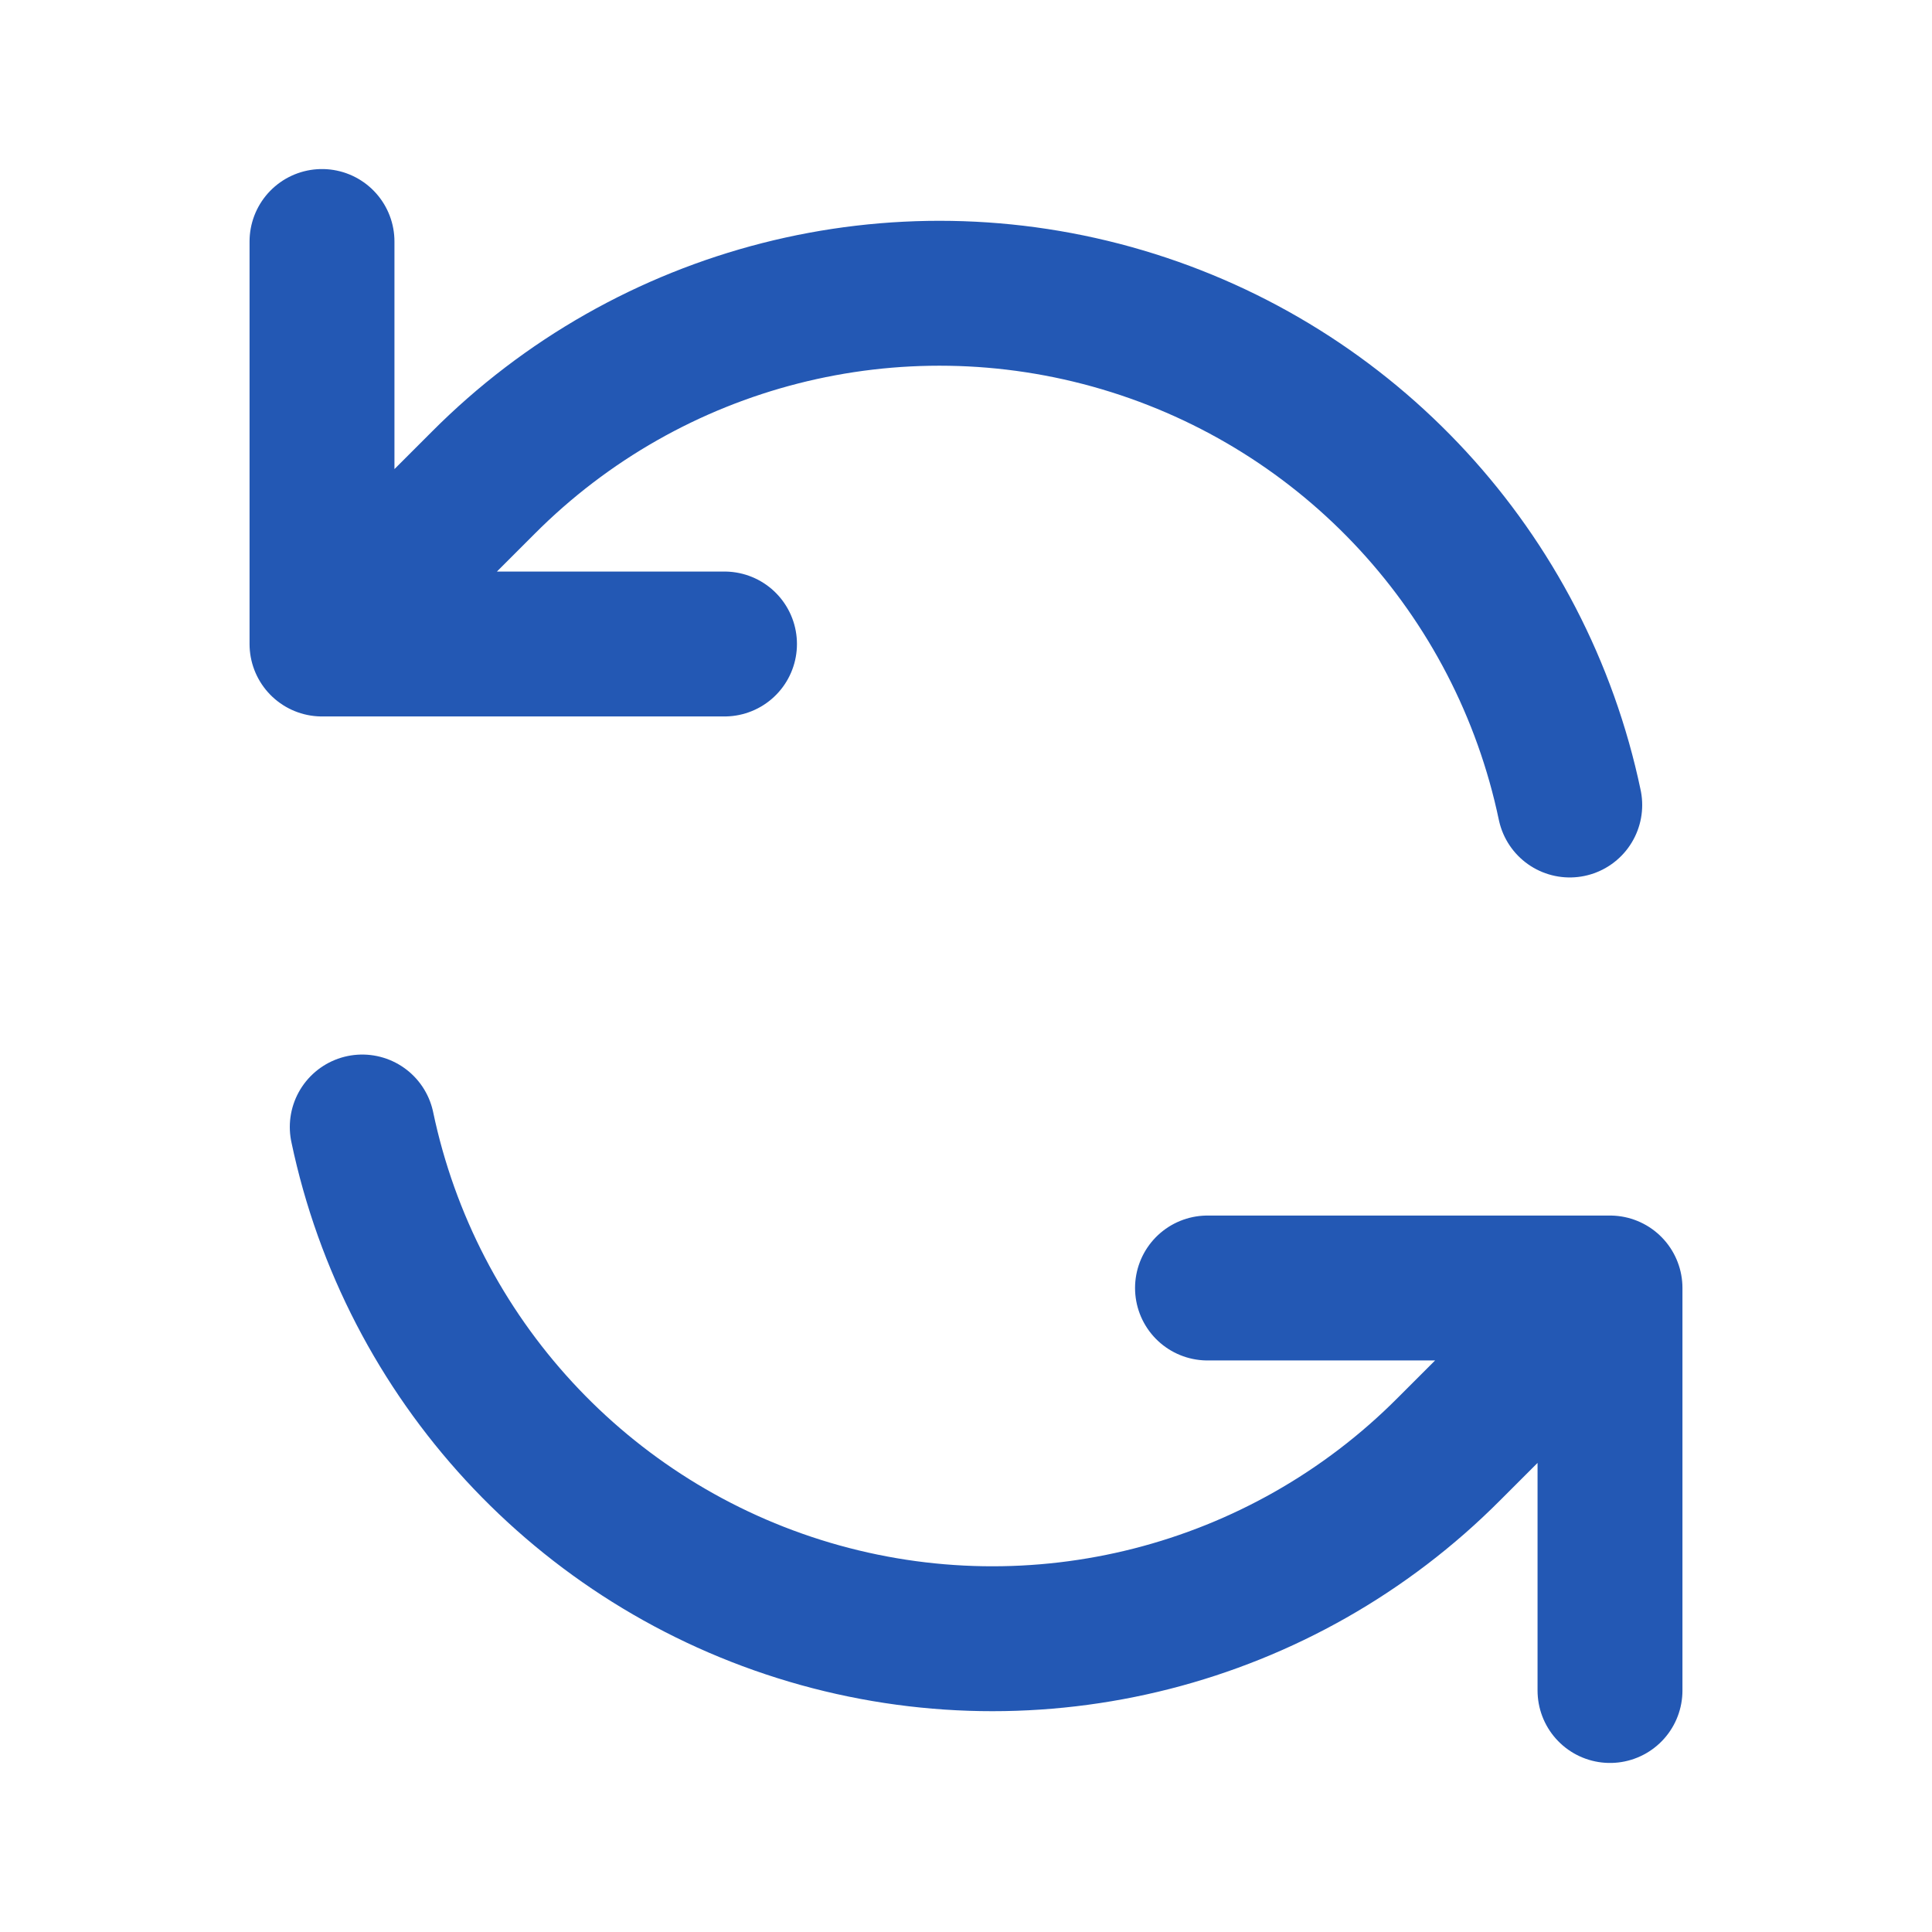
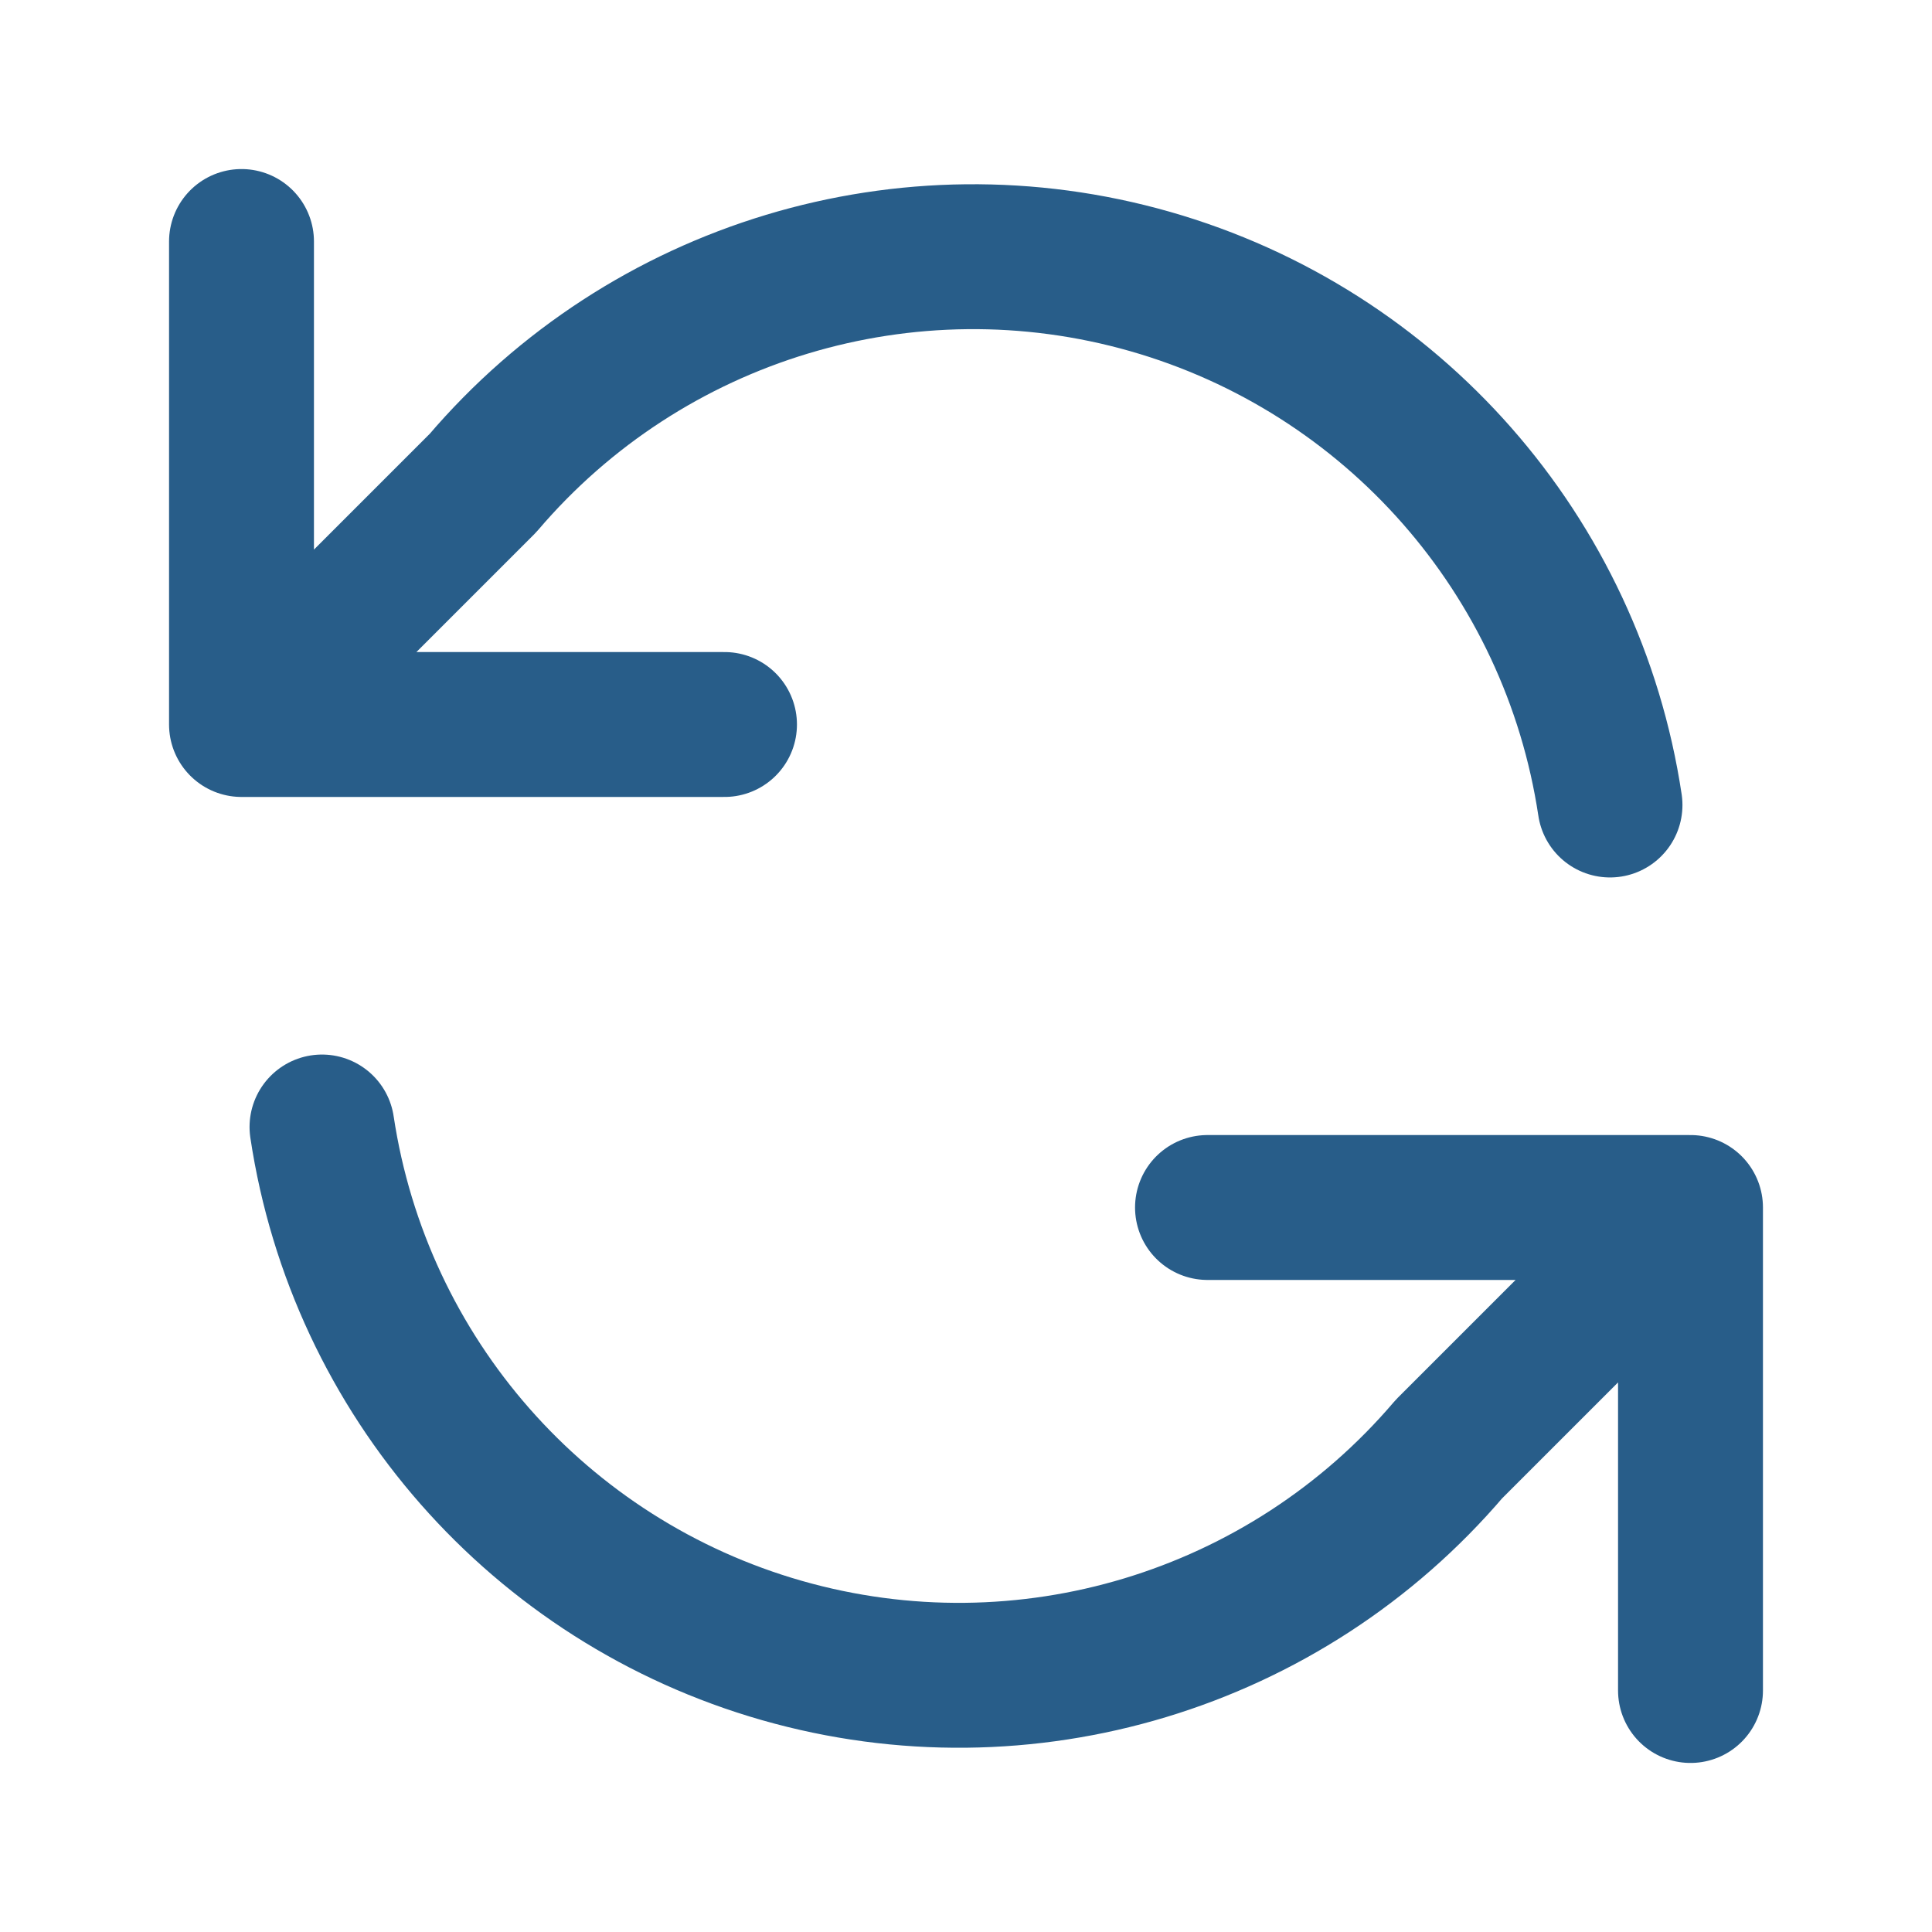
<svg xmlns="http://www.w3.org/2000/svg" viewBox="0 0 24 24">
-   <g fill="none" stroke="#2358b4" stroke-width="1.8" stroke-linecap="round" stroke-linejoin="round">
-     <path d="M19.5 10A8 8 0 0 0 6 6l-2 2m0-5v5h5M4.5 14A8 8 0 0 0 18 18l2-2m0 5v-5h-5" />
+   <g fill="none" stroke="#285d89" stroke-width="1.8" stroke-linecap="round" stroke-linejoin="round">
+     <path d="M20 10a8 8 0 0 0-14-4L3 9m0-6v6h6M4 14a8 8 0 0 0 14 4l3-3m0 6v-6h-6" />
  </g>
</svg>
